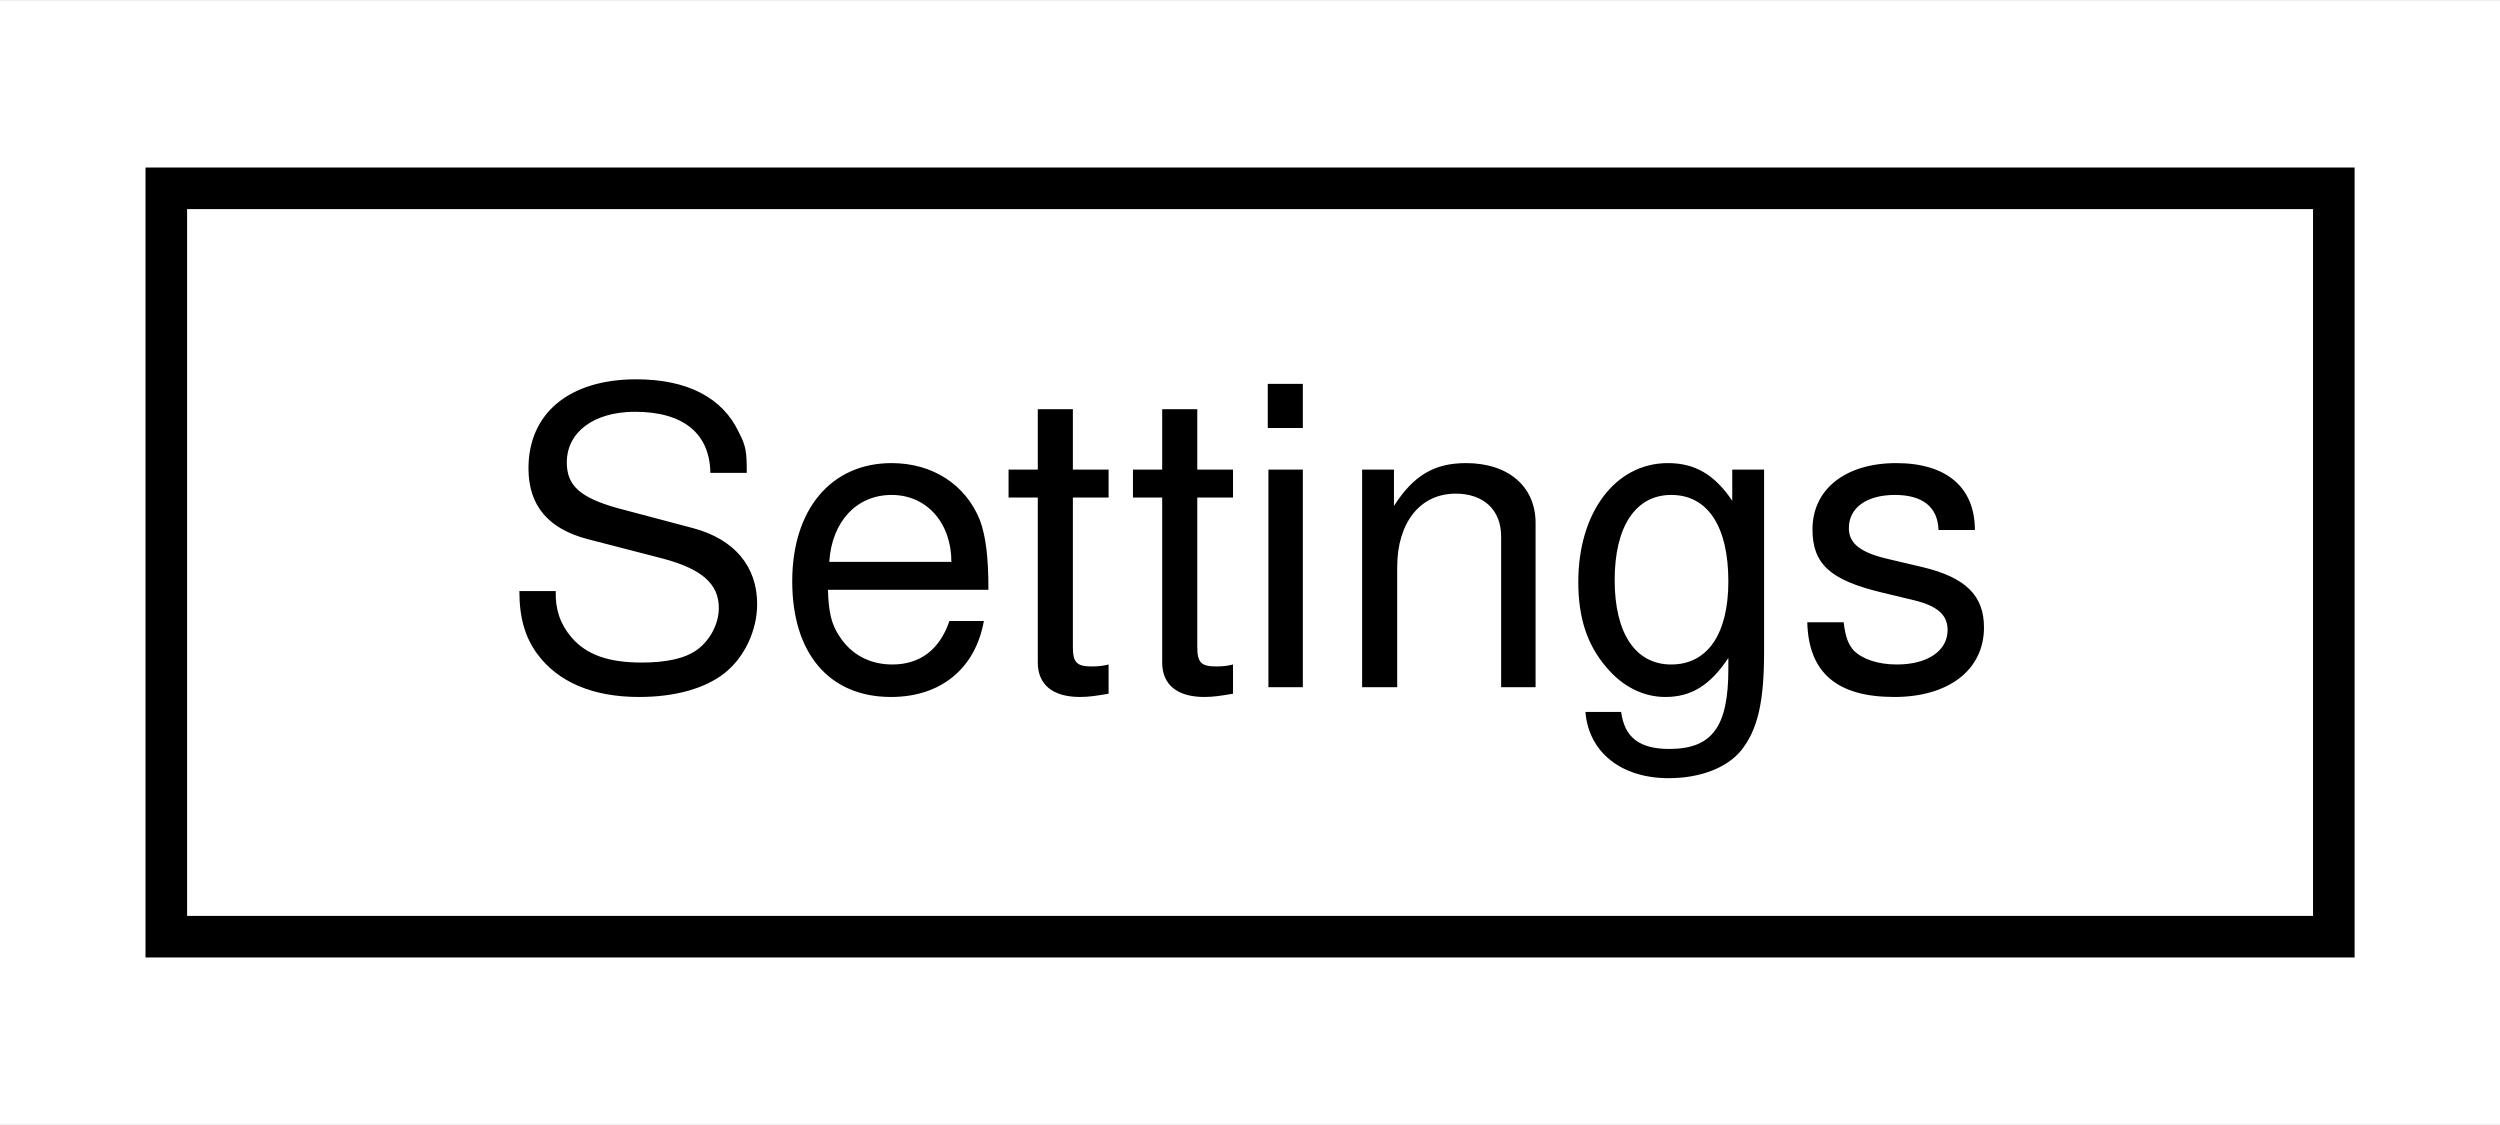
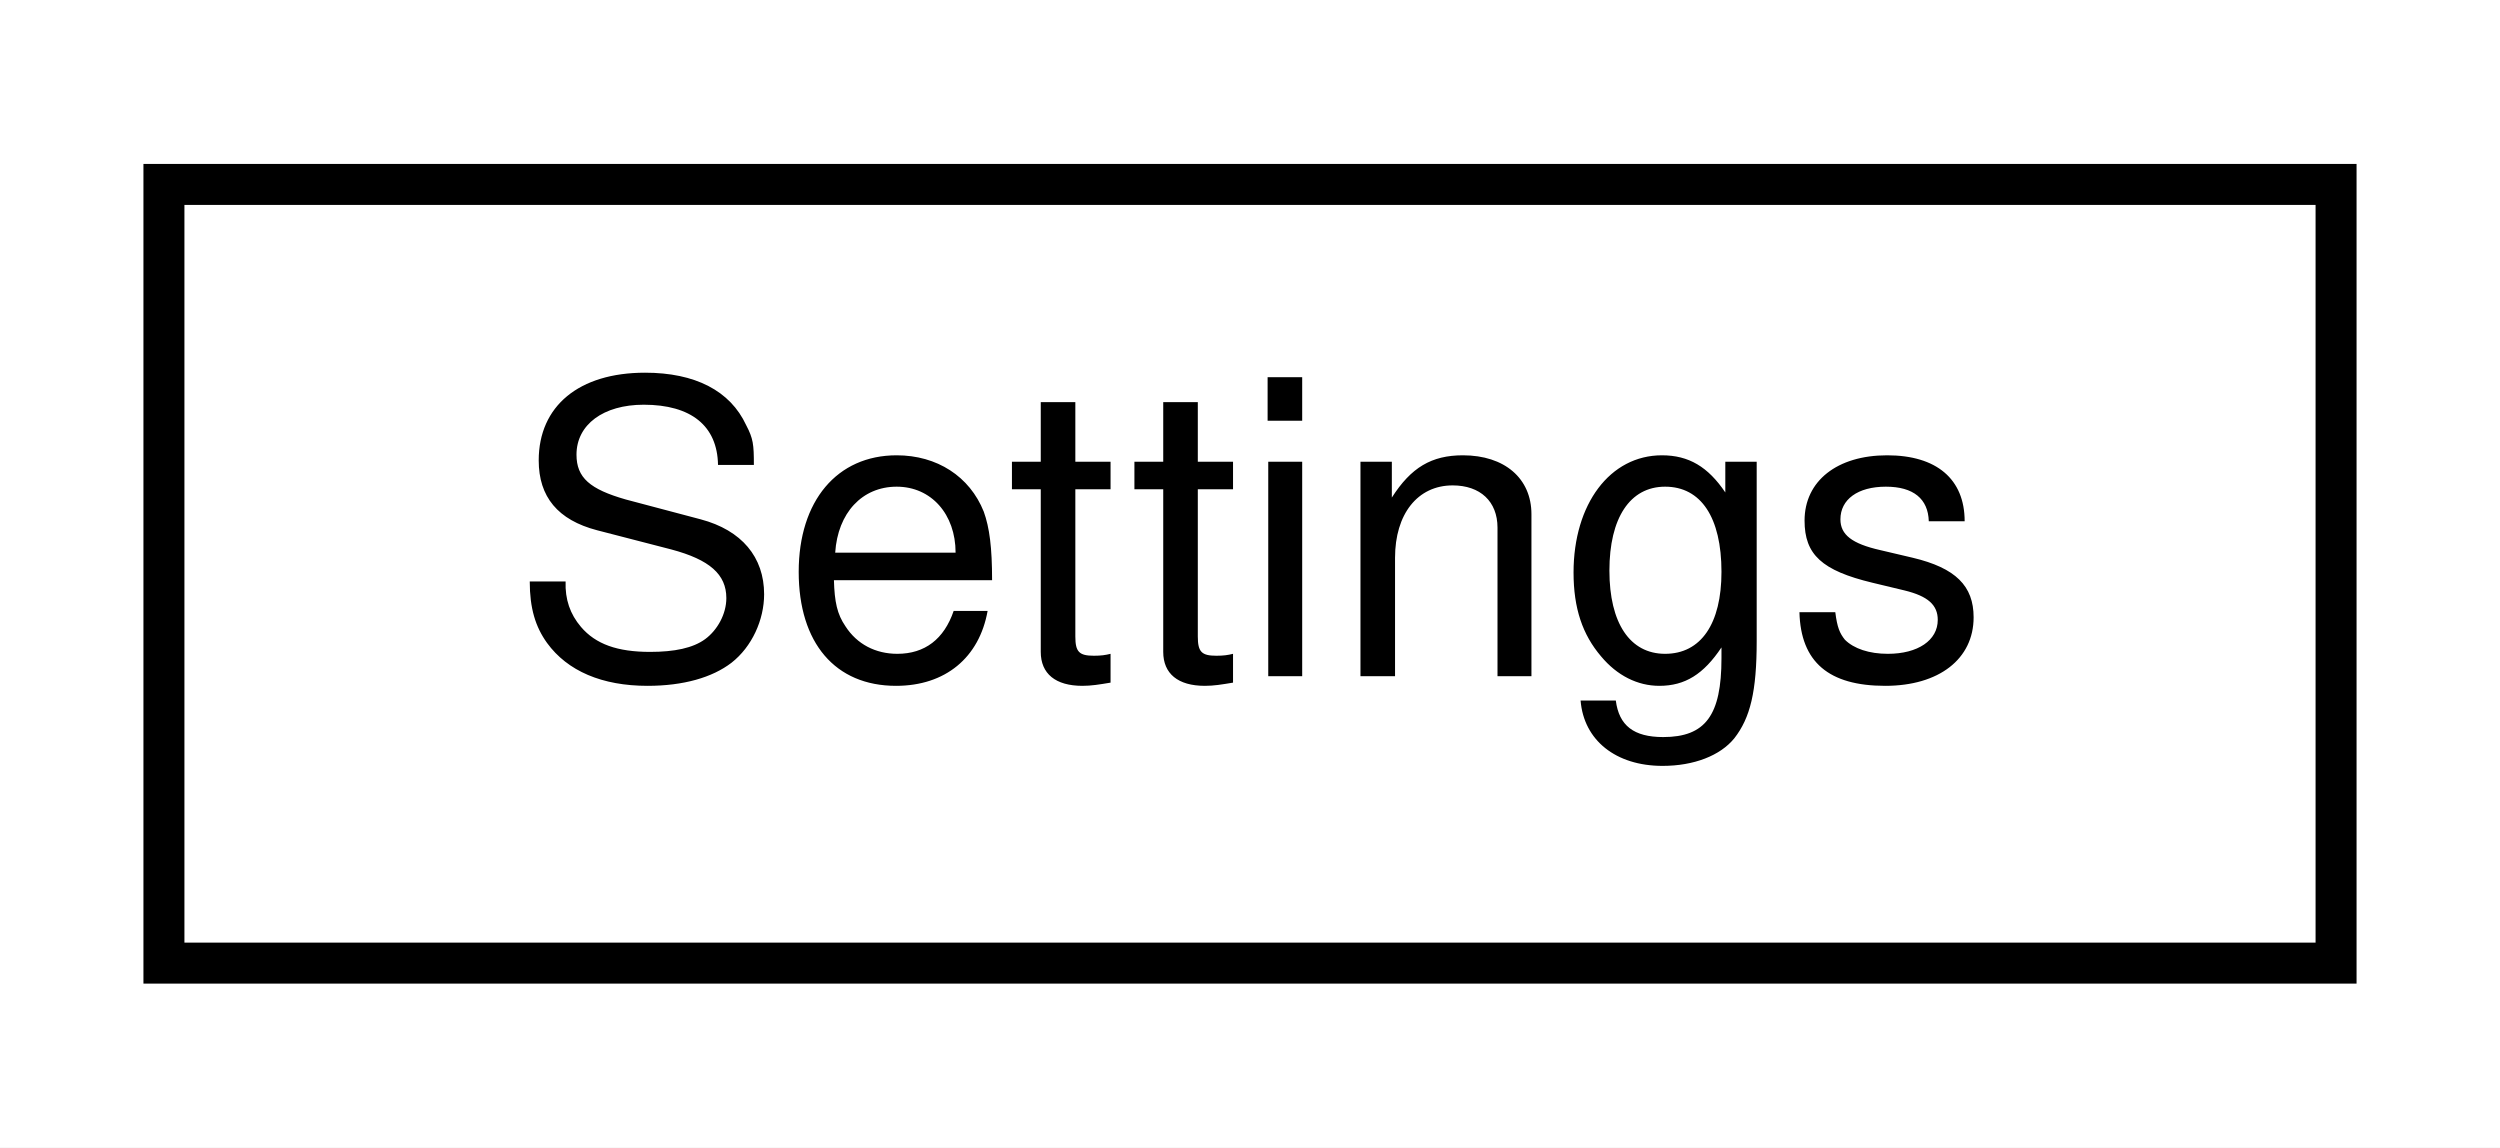
- <svg xmlns="http://www.w3.org/2000/svg" xmlns:xlink="http://www.w3.org/1999/xlink" width="60pt" height="27pt" viewBox="0.00 0.00 60.13 27.00">
-   <g id="graph0" class="graph" transform="scale(1 1) rotate(0) translate(4 23)">
-     <polygon fill="white" stroke="none" points="-4,4 -4,-23 56.133,-23 56.133,4 -4,4" />
+ <svg xmlns="http://www.w3.org/2000/svg" xmlns:xlink="http://www.w3.org/1999/xlink" width="61pt" height="28pt" viewBox="0.00 0.00 61.00 28.00">
+   <g id="graph0" class="graph" transform="scale(1 1) rotate(0) translate(4 24)">
+     <polygon fill="white" stroke="none" points="-4,4 -4,-24 57,-24 57,4 -4,4" />
    <g id="node1" class="node">
      <g id="a_node1">
        <a xlink:href="class_sabberworm_1_1_c_s_s_1_1_settings.html" target="_top" xlink:title="Parser settings class. ">
-           <polygon fill="white" stroke="black" points="0,-0.5 0,-18.5 52.133,-18.5 52.133,-0.5 0,-0.5" />
-           <text text-anchor="middle" x="26.066" y="-6.5" font-family="Helvetica,sans-Serif" font-size="10.00">Settings</text>
+           <polygon fill="white" stroke="black" points="0,-0.5 0,-19.5 53,-19.5 53,-0.5 0,-0.5" />
+           <text text-anchor="middle" x="26.5" y="-7.5" font-family="Helvetica,sans-Serif" font-size="10.00">Settings</text>
        </a>
      </g>
    </g>
  </g>
</svg>
